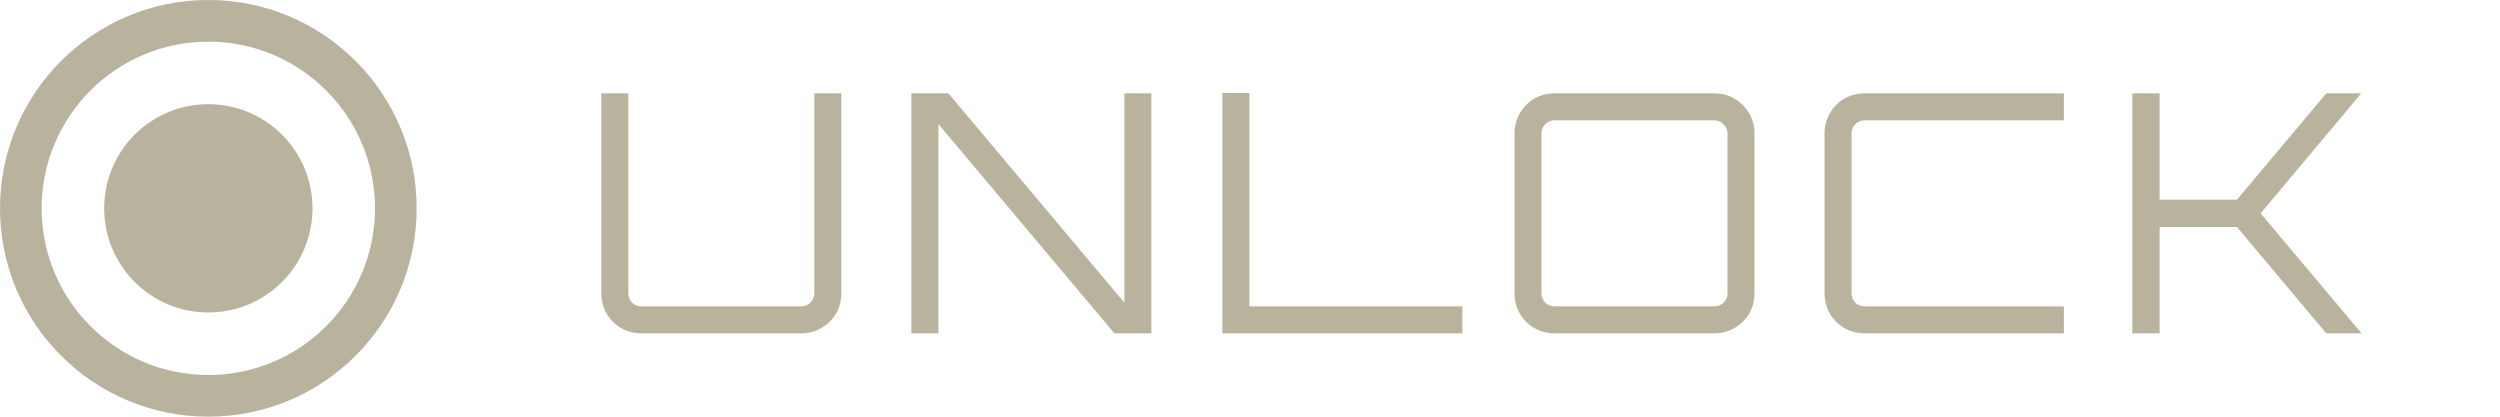
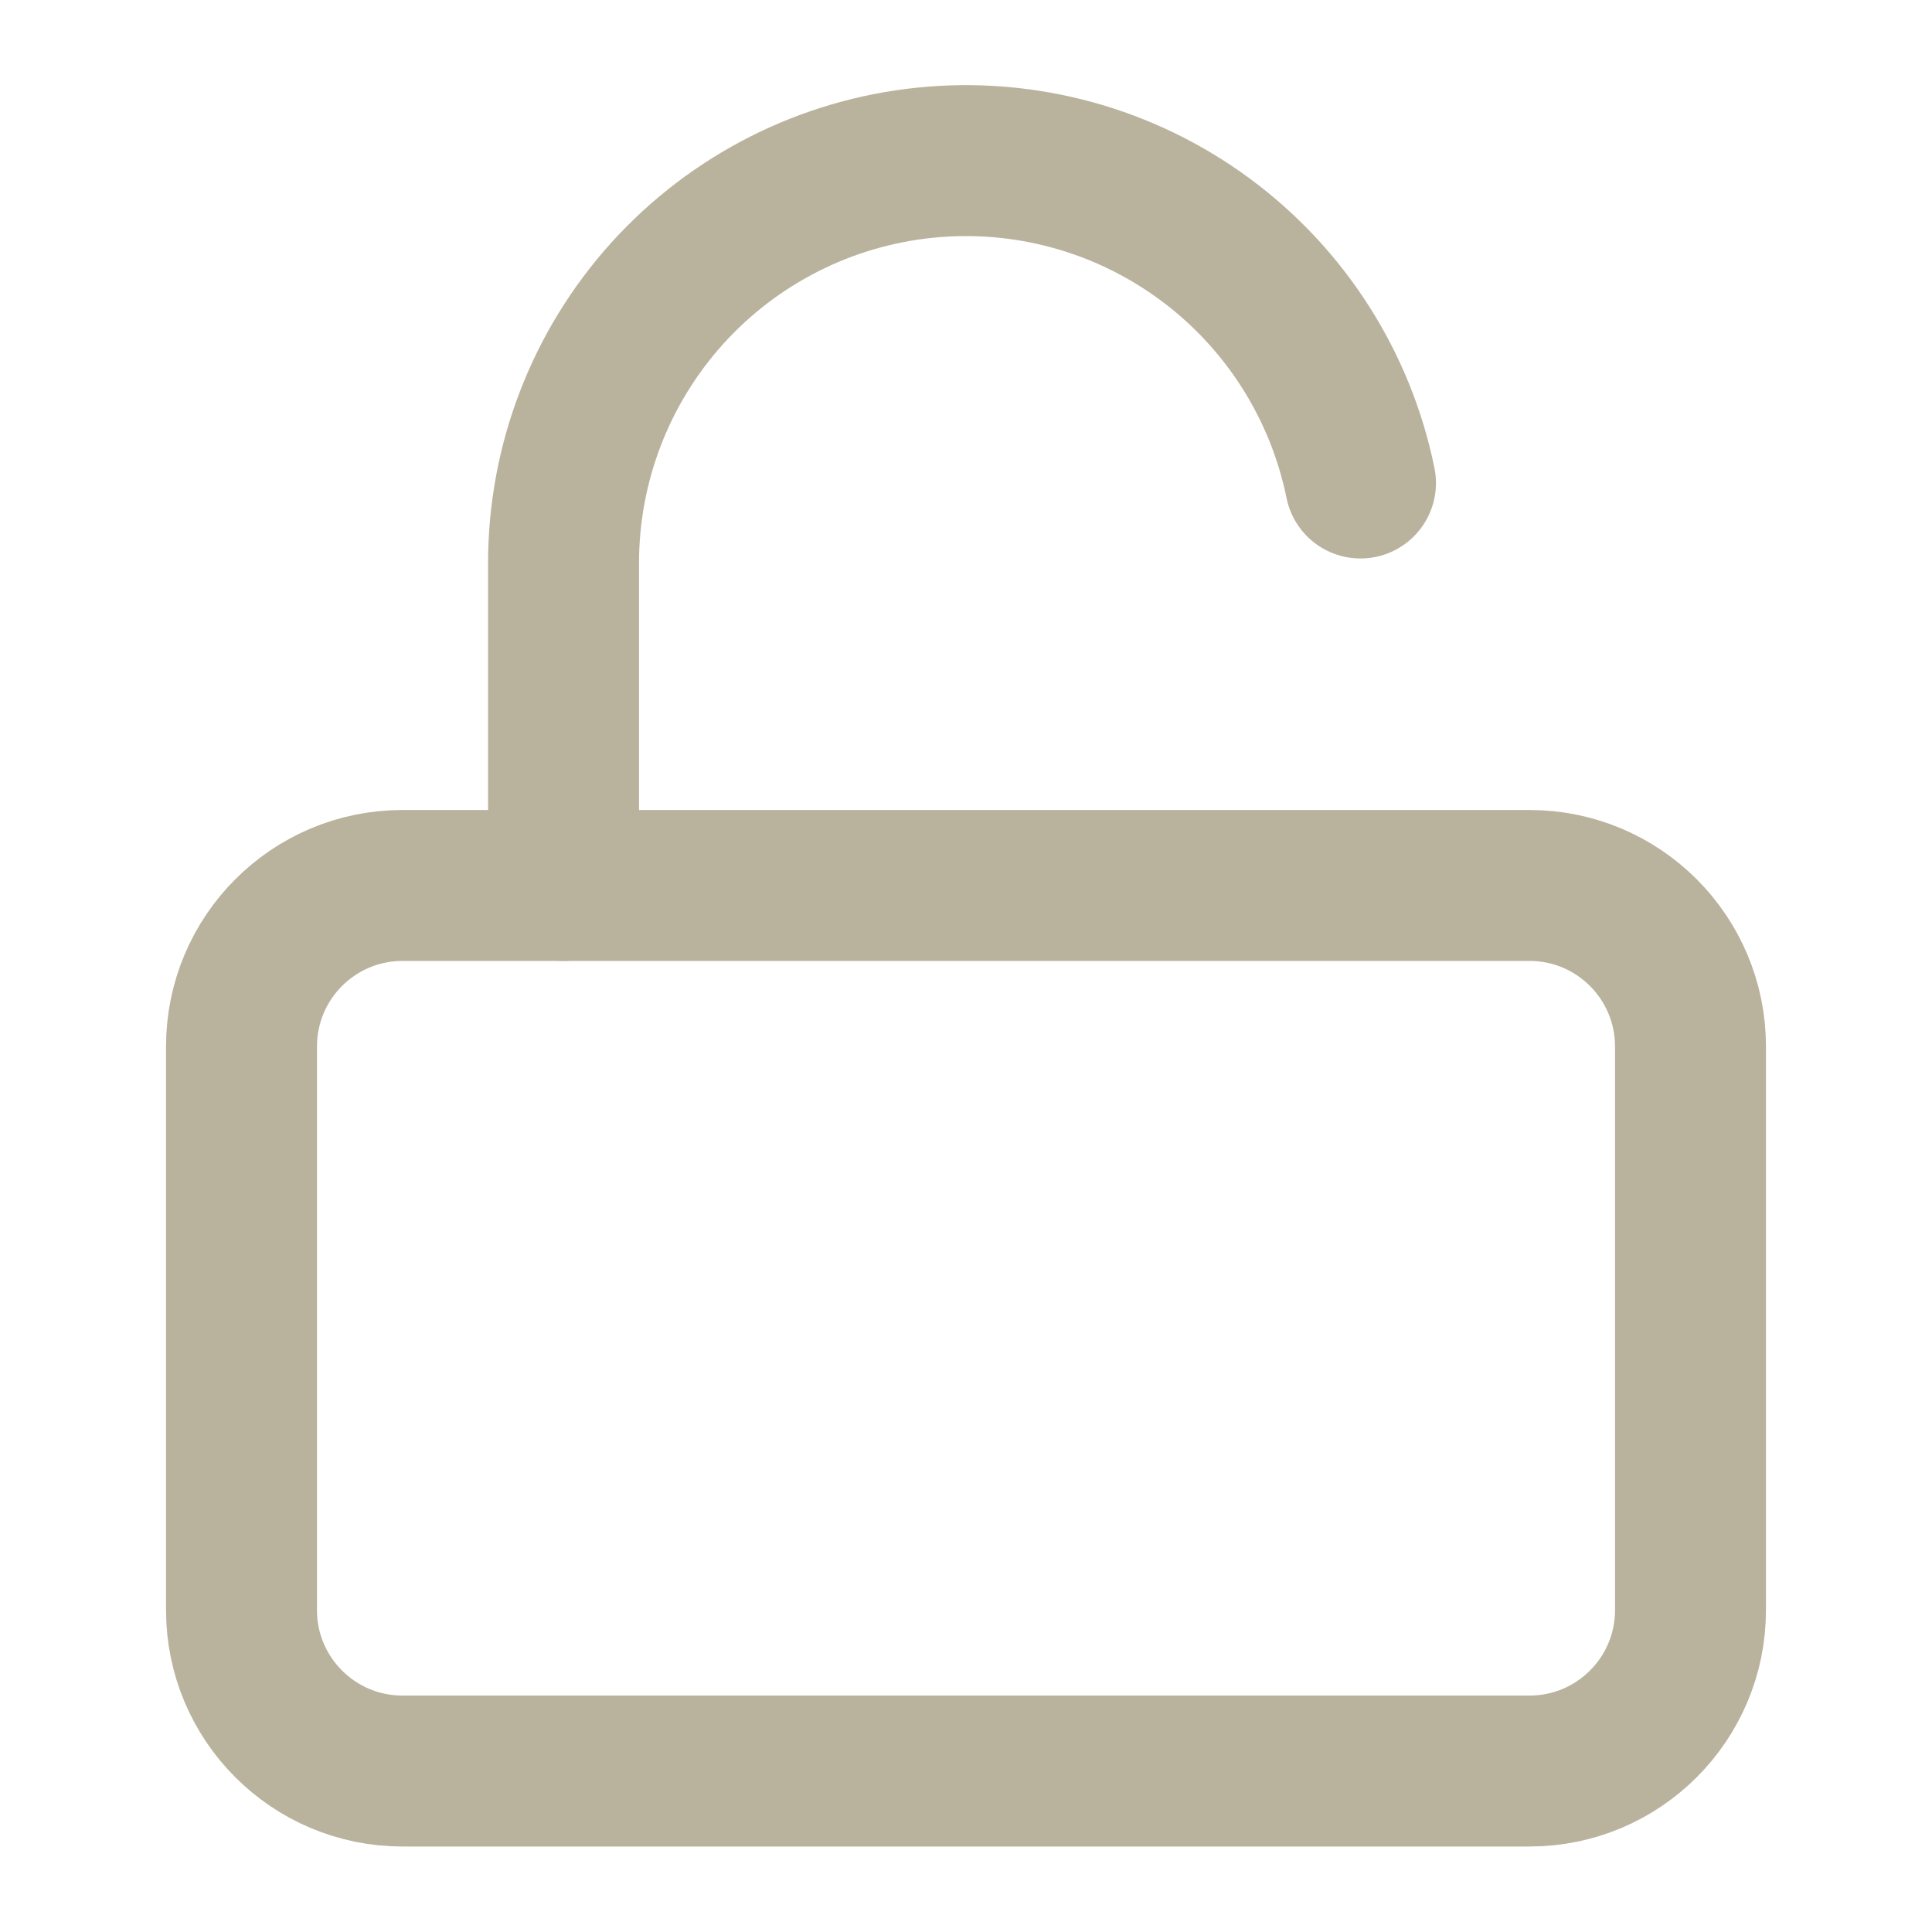
- <svg xmlns="http://www.w3.org/2000/svg" width="60" height="10" viewBox="0 0 60 10" fill="none">
-   <circle cx="5" cy="5" r="4.5" stroke="#B9B29D" />
-   <circle cx="5" cy="5" r="2.5" fill="#B9B29D" />
-   <path d="M15.392 8C15.216 8 15.053 7.957 14.904 7.872C14.76 7.787 14.645 7.672 14.56 7.528C14.475 7.379 14.432 7.216 14.432 7.04V2.24H15.08V7.04C15.08 7.125 15.109 7.2 15.168 7.264C15.232 7.323 15.307 7.352 15.392 7.352L19.232 7.352C19.317 7.352 19.389 7.323 19.448 7.264C19.512 7.2 19.544 7.125 19.544 7.04V2.24H20.192V7.04C20.192 7.216 20.149 7.379 20.064 7.528C19.979 7.672 19.861 7.787 19.712 7.872C19.568 7.957 19.408 8 19.232 8L15.392 8ZM21.873 8V2.24H22.761L26.985 7.264V2.24H27.633V8H26.745L22.521 2.976V8L21.873 8ZM29.337 8V2.232H29.985V7.352L35.097 7.352V8L29.337 8ZM37.308 8C37.132 8 36.969 7.957 36.82 7.872C36.676 7.787 36.561 7.672 36.476 7.528C36.39 7.379 36.348 7.216 36.348 7.04V3.2C36.348 3.024 36.39 2.864 36.476 2.72C36.561 2.571 36.676 2.453 36.82 2.368C36.969 2.283 37.132 2.24 37.308 2.24L41.148 2.24C41.324 2.24 41.484 2.283 41.628 2.368C41.777 2.453 41.894 2.571 41.98 2.72C42.065 2.864 42.108 3.024 42.108 3.2V7.04C42.108 7.216 42.065 7.379 41.98 7.528C41.894 7.672 41.777 7.787 41.628 7.872C41.484 7.957 41.324 8 41.148 8L37.308 8ZM37.308 7.352L41.148 7.352C41.233 7.352 41.305 7.323 41.364 7.264C41.428 7.2 41.46 7.125 41.46 7.04V3.2C41.46 3.115 41.428 3.043 41.364 2.984C41.305 2.92 41.233 2.888 41.148 2.888L37.308 2.888C37.222 2.888 37.148 2.92 37.084 2.984C37.025 3.043 36.996 3.115 36.996 3.2V7.04C36.996 7.125 37.025 7.2 37.084 7.264C37.148 7.323 37.222 7.352 37.308 7.352ZM44.749 8C44.573 8 44.41 7.957 44.261 7.872C44.117 7.787 44.002 7.672 43.917 7.528C43.831 7.379 43.789 7.216 43.789 7.04V3.2C43.789 3.024 43.831 2.864 43.917 2.72C44.002 2.571 44.117 2.453 44.261 2.368C44.41 2.283 44.573 2.24 44.749 2.24L49.533 2.24V2.888L44.749 2.888C44.663 2.888 44.589 2.92 44.525 2.984C44.466 3.043 44.437 3.115 44.437 3.2V7.04C44.437 7.125 44.466 7.2 44.525 7.264C44.589 7.323 44.663 7.352 44.749 7.352H49.533V8H44.749ZM51.175 8V2.24L51.831 2.24V4.792H53.687L55.831 2.24H56.663V2.248L54.255 5.12L56.671 7.992V8H55.831L53.687 5.448H51.831V8H51.175Z" fill="#B9B29D" />
+ <svg xmlns="http://www.w3.org/2000/svg" width="16" height="16" viewBox="0 0 16 16" fill="none">
+   <path d="M12.667 7.333H3.333C2.597 7.333 2 7.93 2 8.667V13.334C2 14.07 2.597 14.667 3.333 14.667H12.667C13.403 14.667 14 14.07 14 13.334V8.667C14 7.93 13.403 7.333 12.667 7.333Z" stroke="#B9B29D" stroke-width="1.25" stroke-linecap="round" stroke-linejoin="round" />
+   <path d="M4.667 7.333V4.667C4.666 3.84 4.972 3.043 5.526 2.429C6.08 1.816 6.842 1.43 7.665 1.347C8.487 1.264 9.311 1.489 9.977 1.98C10.642 2.47 11.102 3.19 11.267 4" stroke="#B9B29D" stroke-width="1.25" stroke-linecap="round" stroke-linejoin="round" />
</svg>
